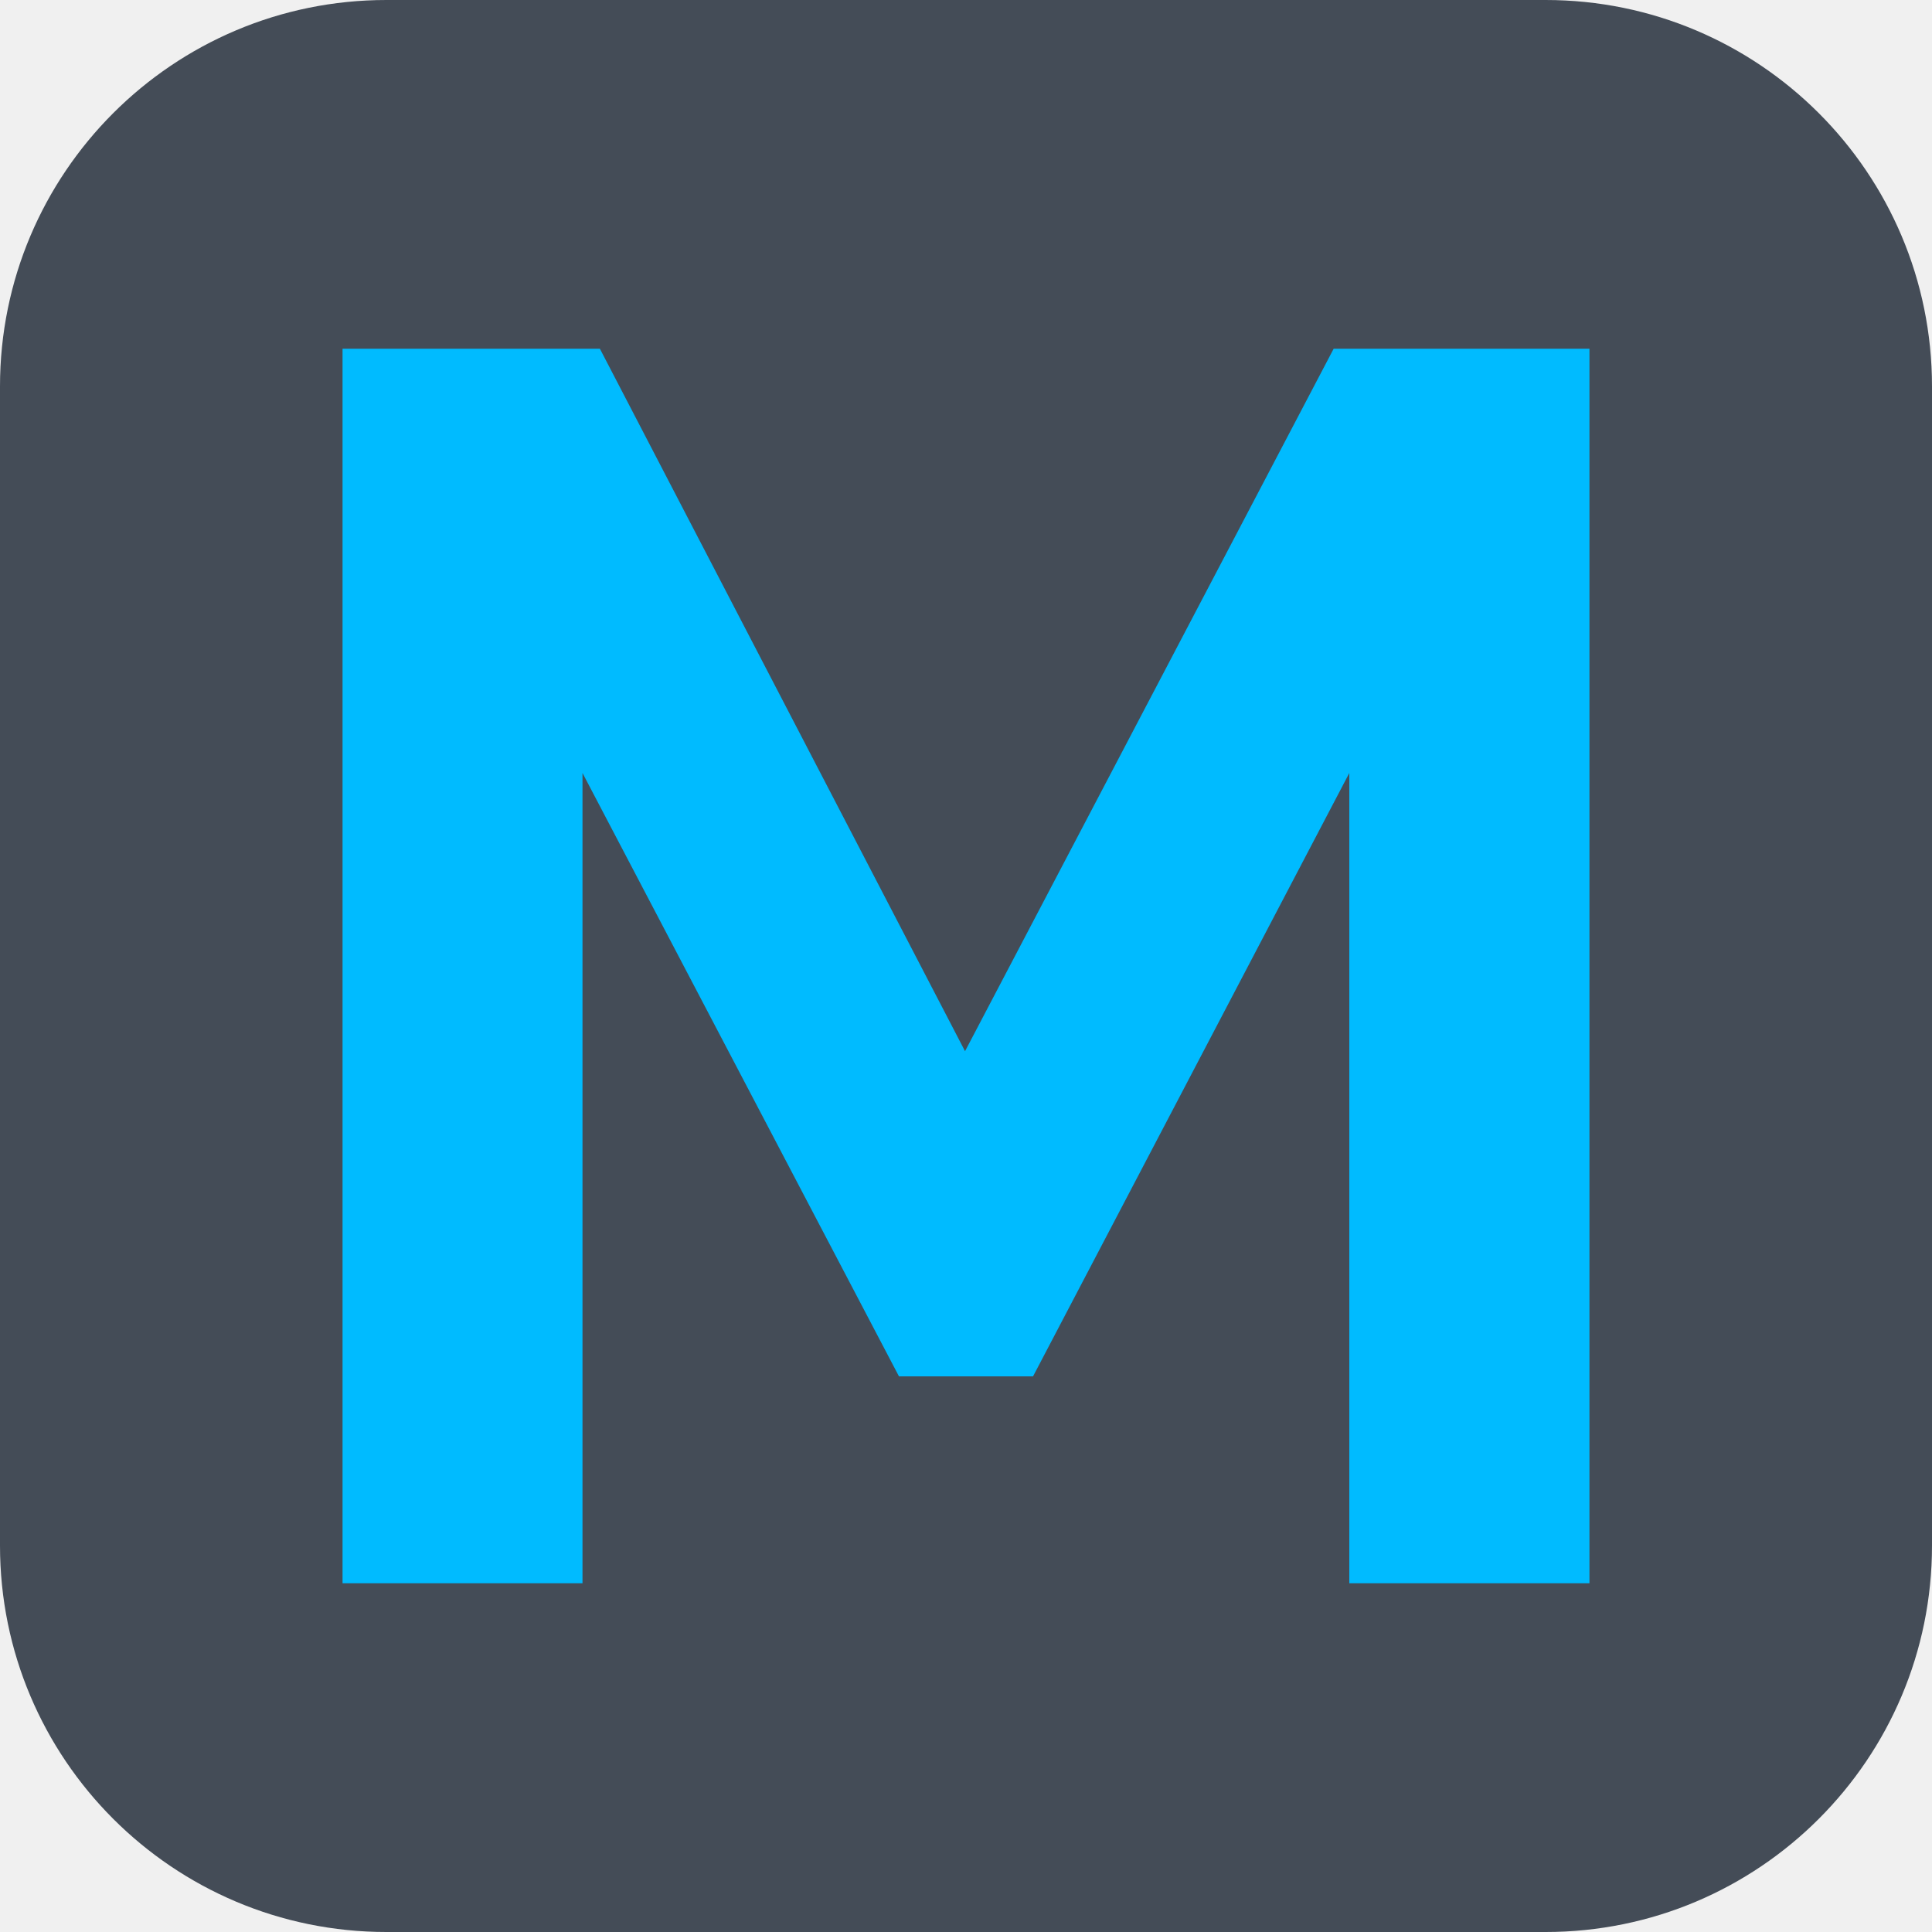
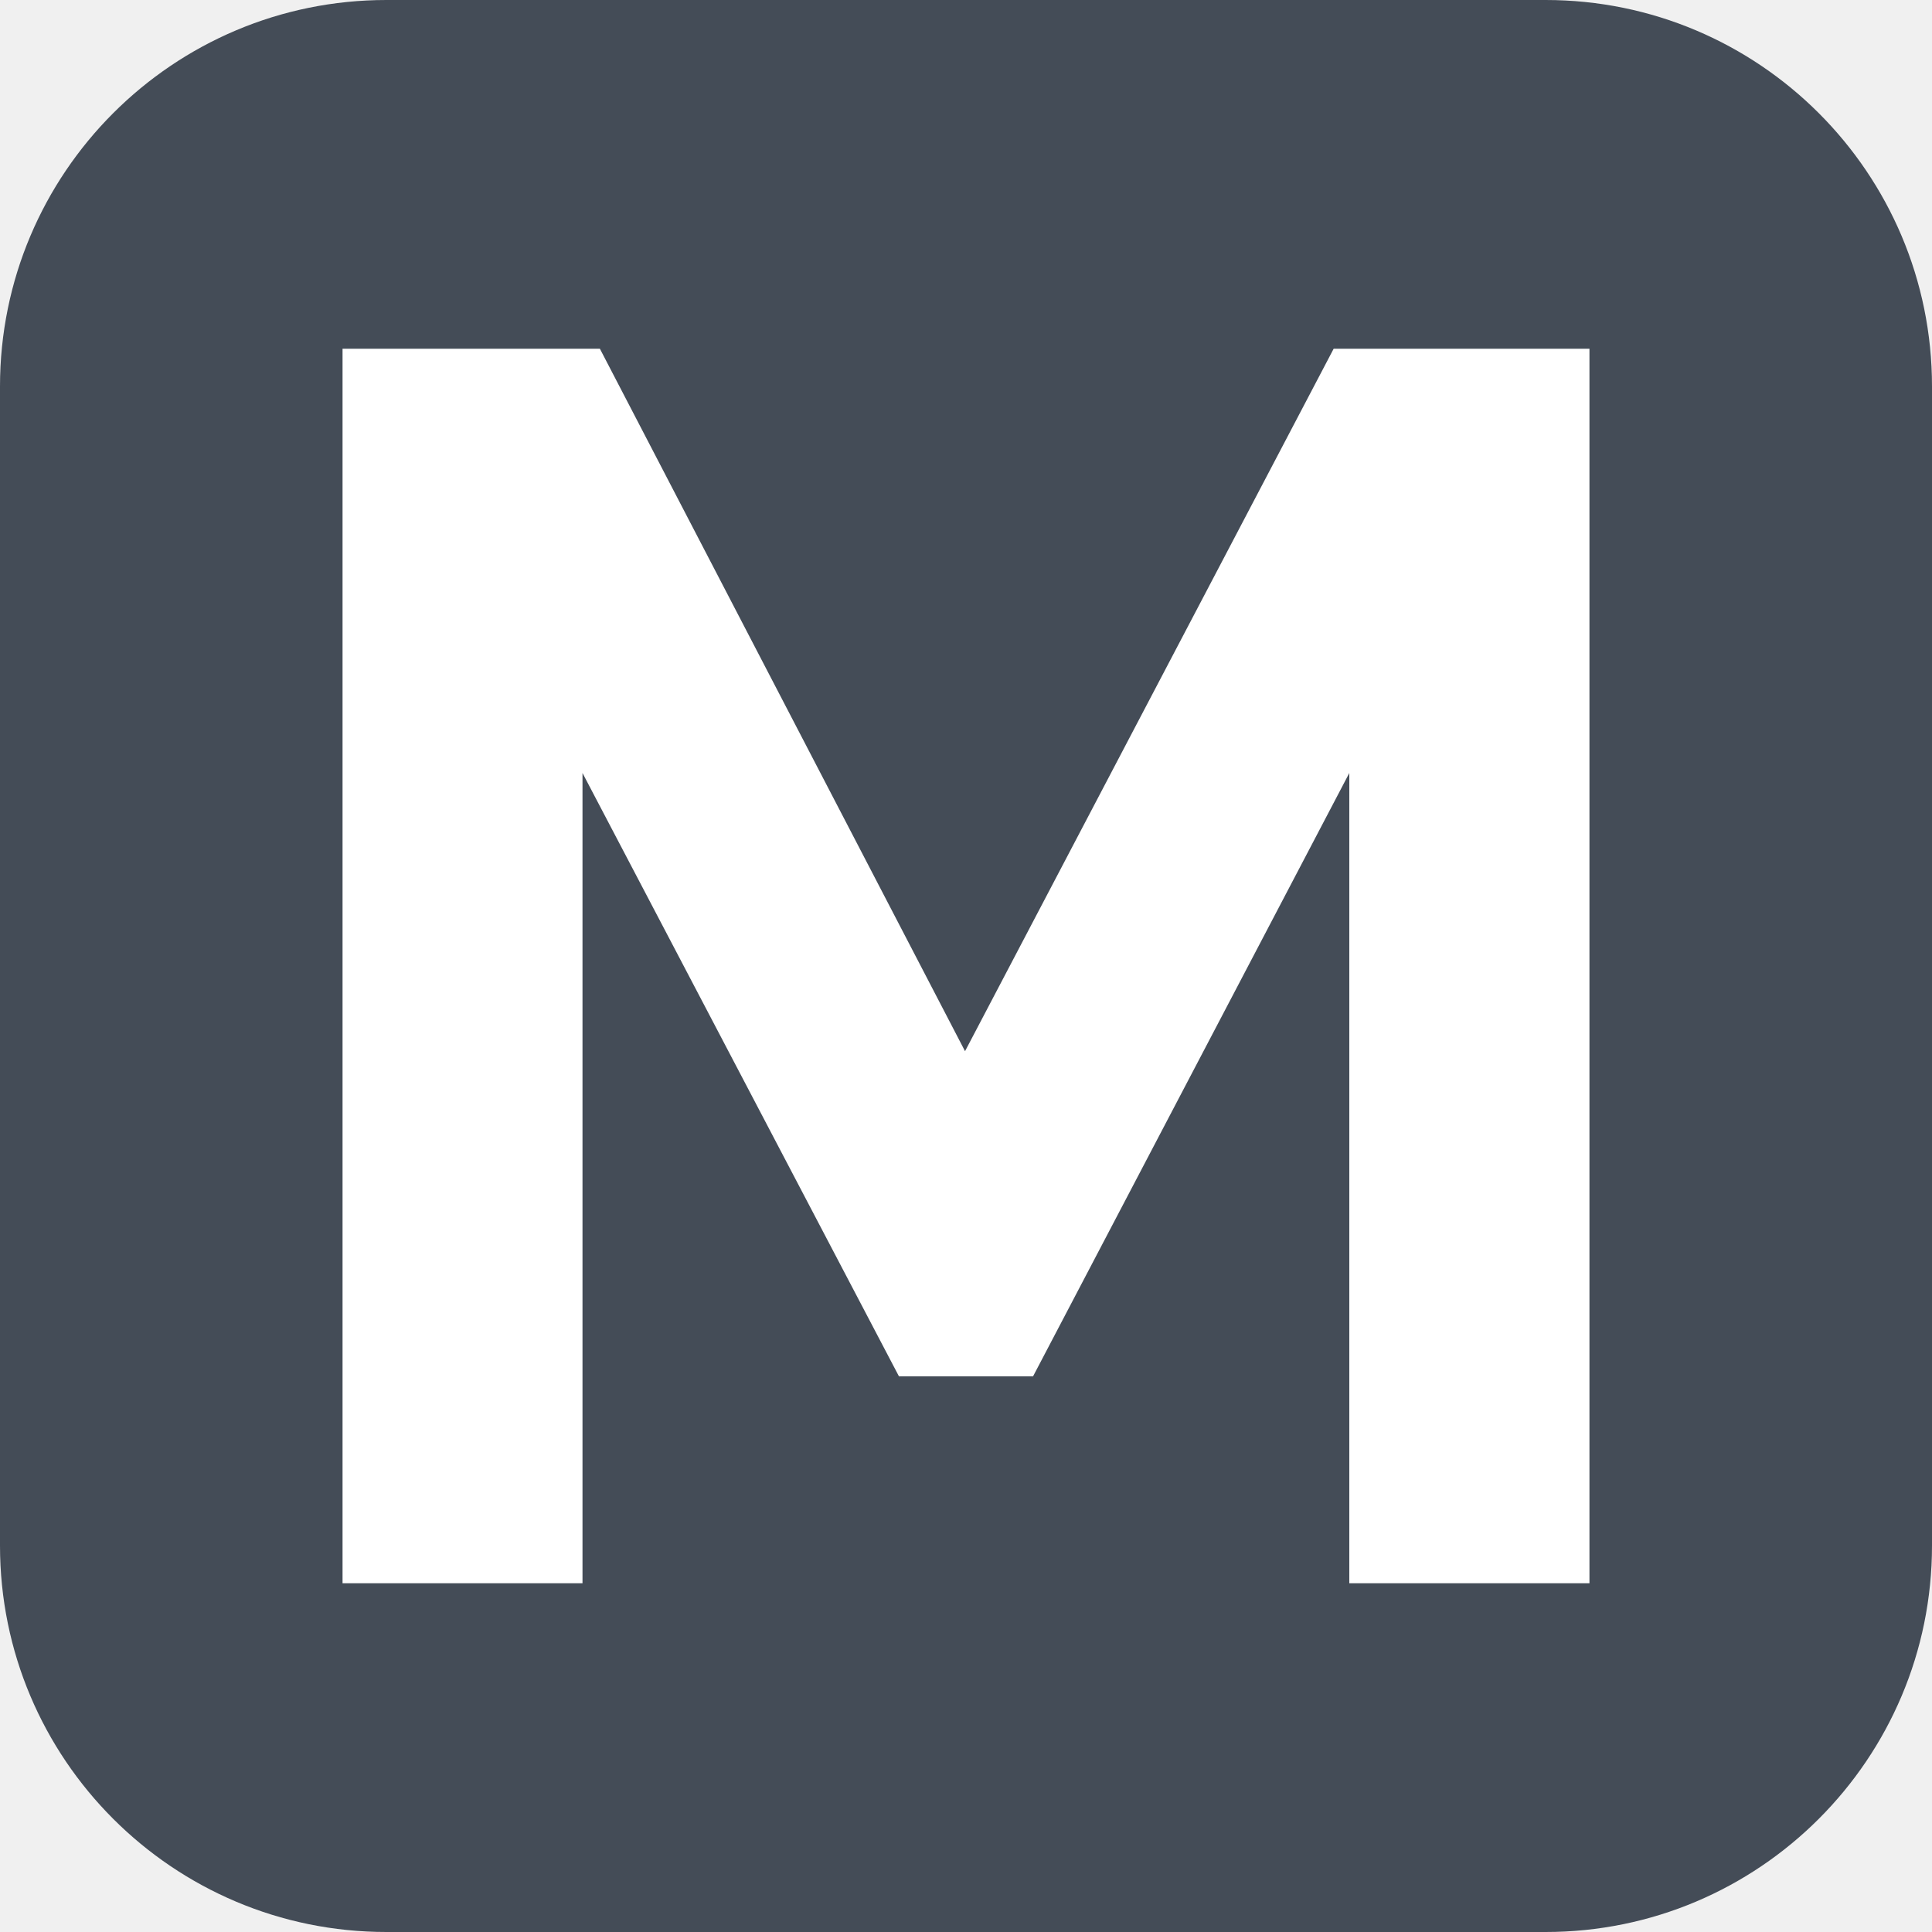
<svg xmlns="http://www.w3.org/2000/svg" width="256" height="256" viewBox="0 0 100 100">
  <rect width="100" height="100" rx="20" fill="#444c57" />
-   <path d="M82.27 81.95L69.84 81.95L69.84 40.01L53.47 71.24L46.53 71.24L30.15 40.01L30.15 81.95L17.73 81.95L17.73 18.05L31.05 18.05L49.95 54.41L69.03 18.05L82.27 18.05L82.27 81.95Z" fill="#00bbff" />
+   <path d="M82.27 81.95L69.84 81.95L69.84 40.01L53.47 71.24L46.53 71.24L30.15 40.01L30.15 81.95L17.73 81.95L17.73 18.05L31.05 18.05L49.95 54.41L69.03 18.05L82.27 18.05L82.27 81.95Z" fill="#fff" />
</svg>
